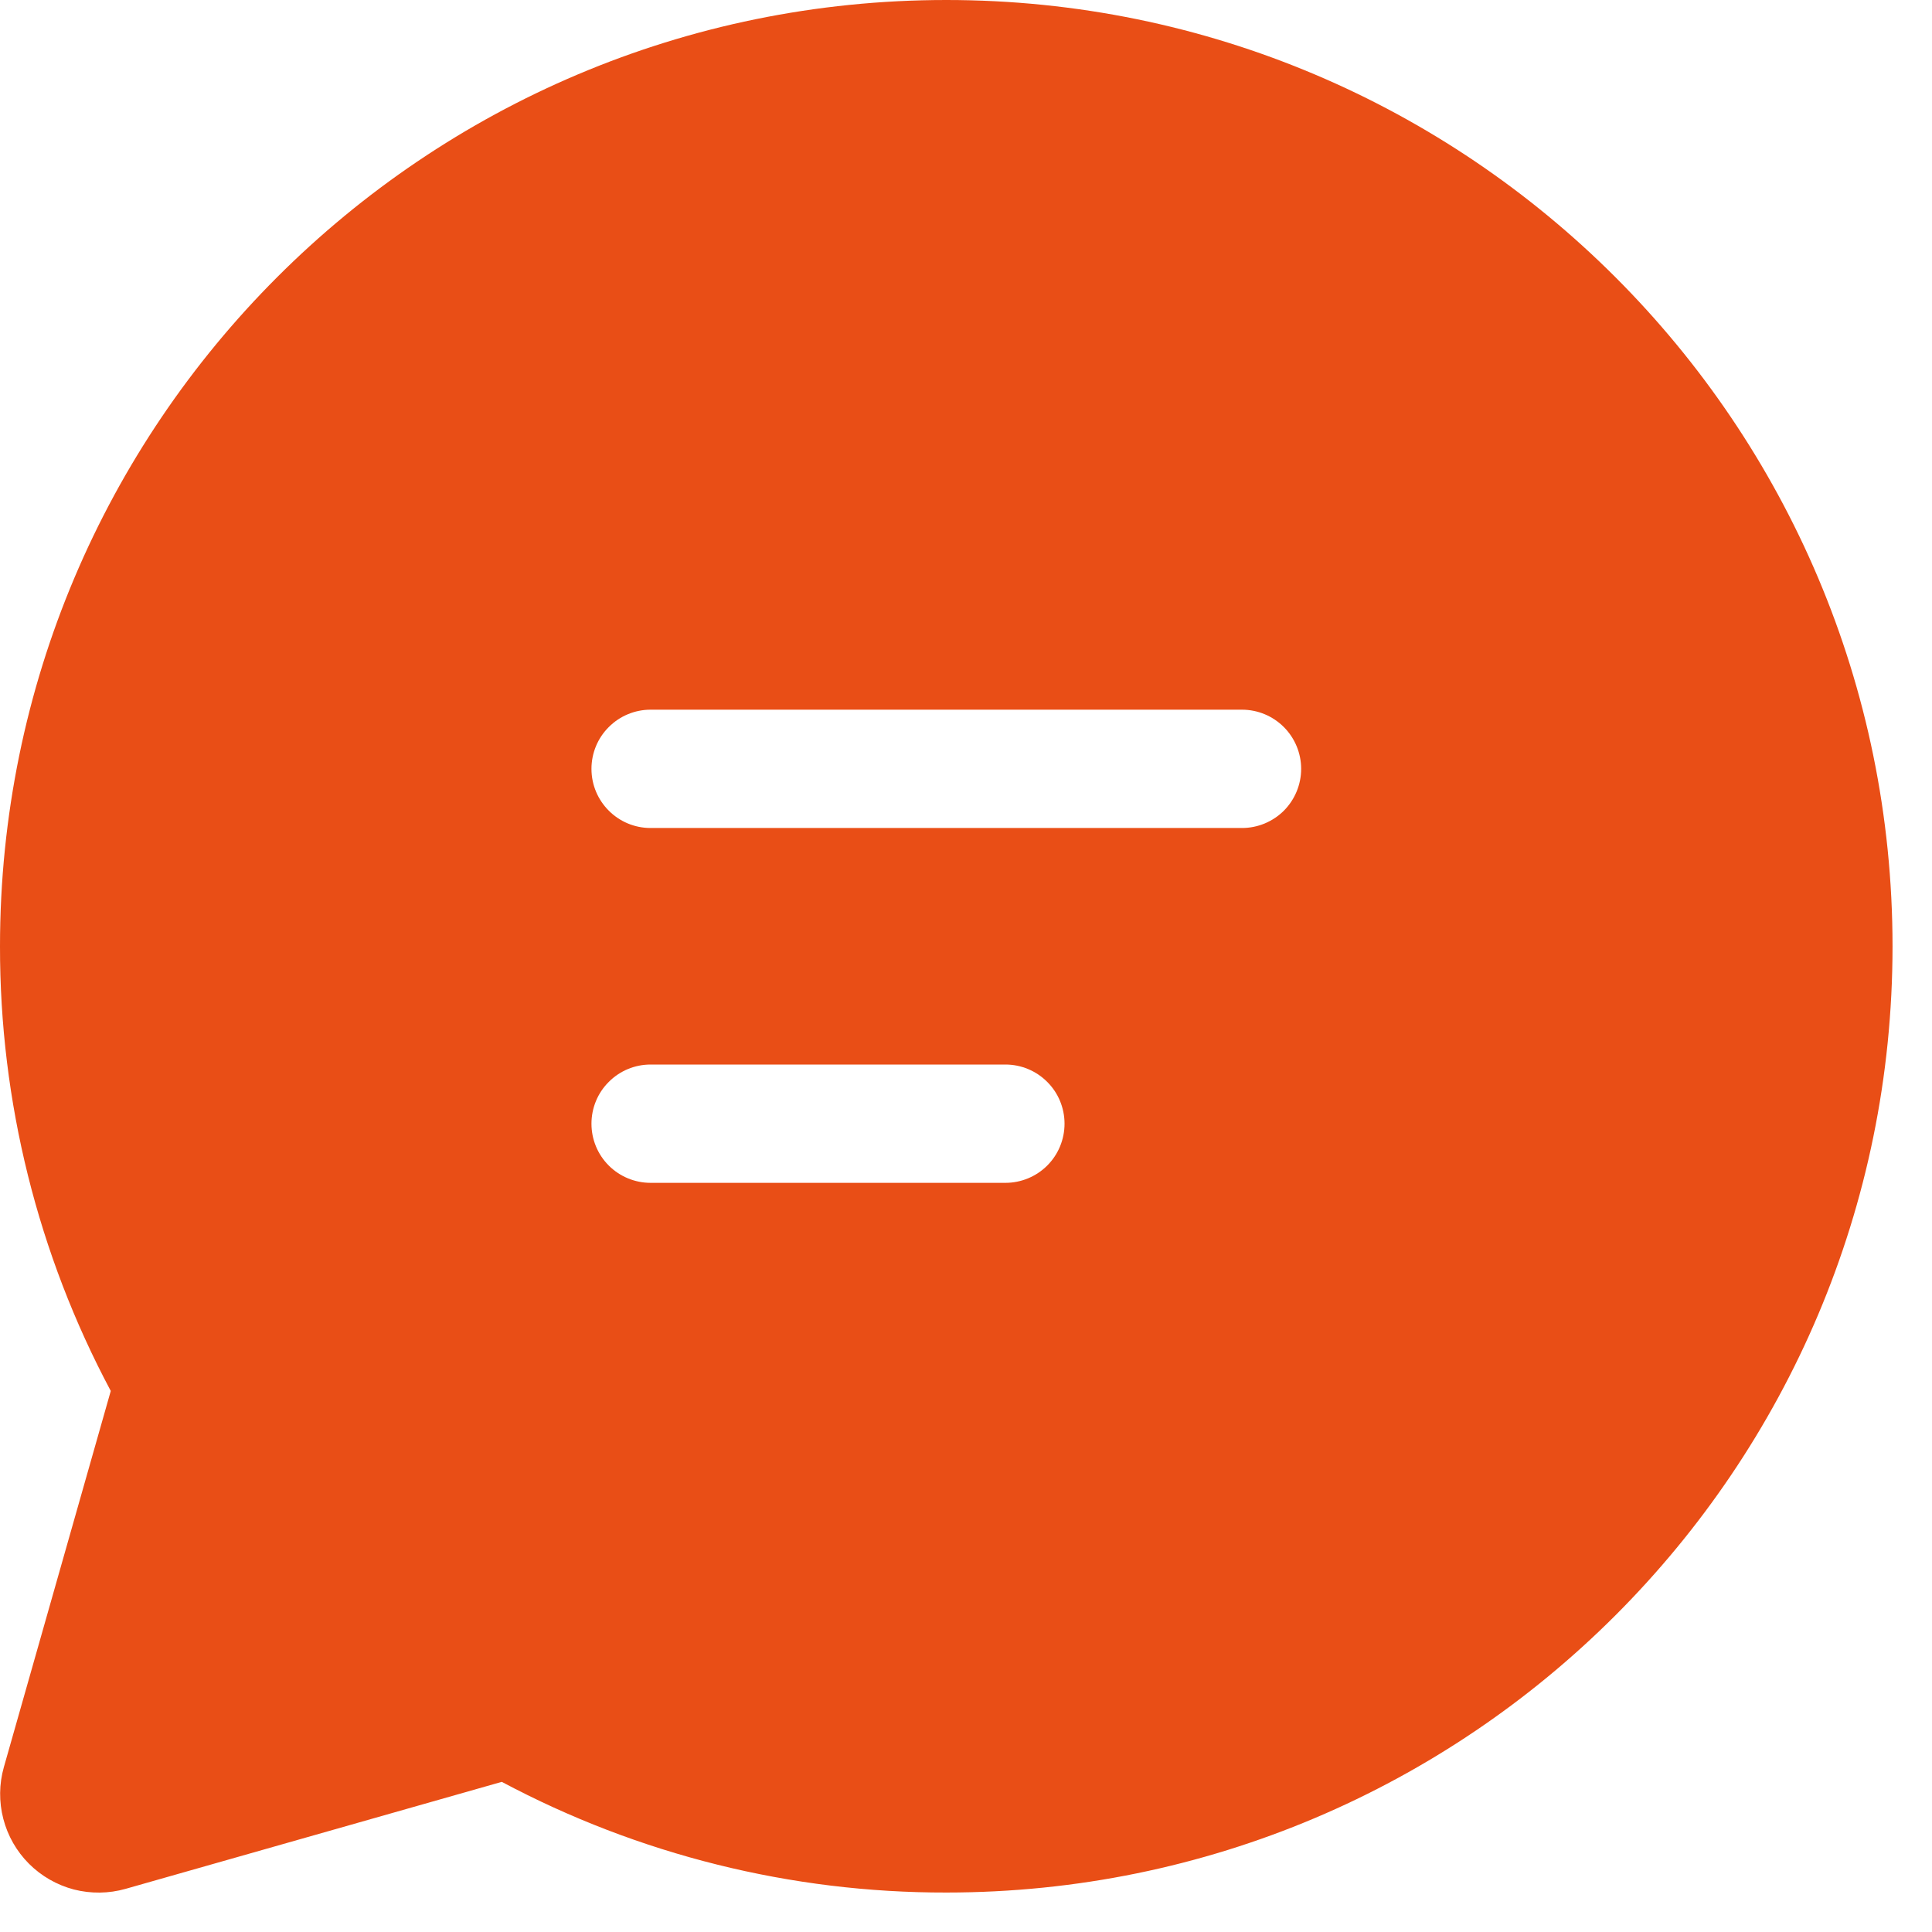
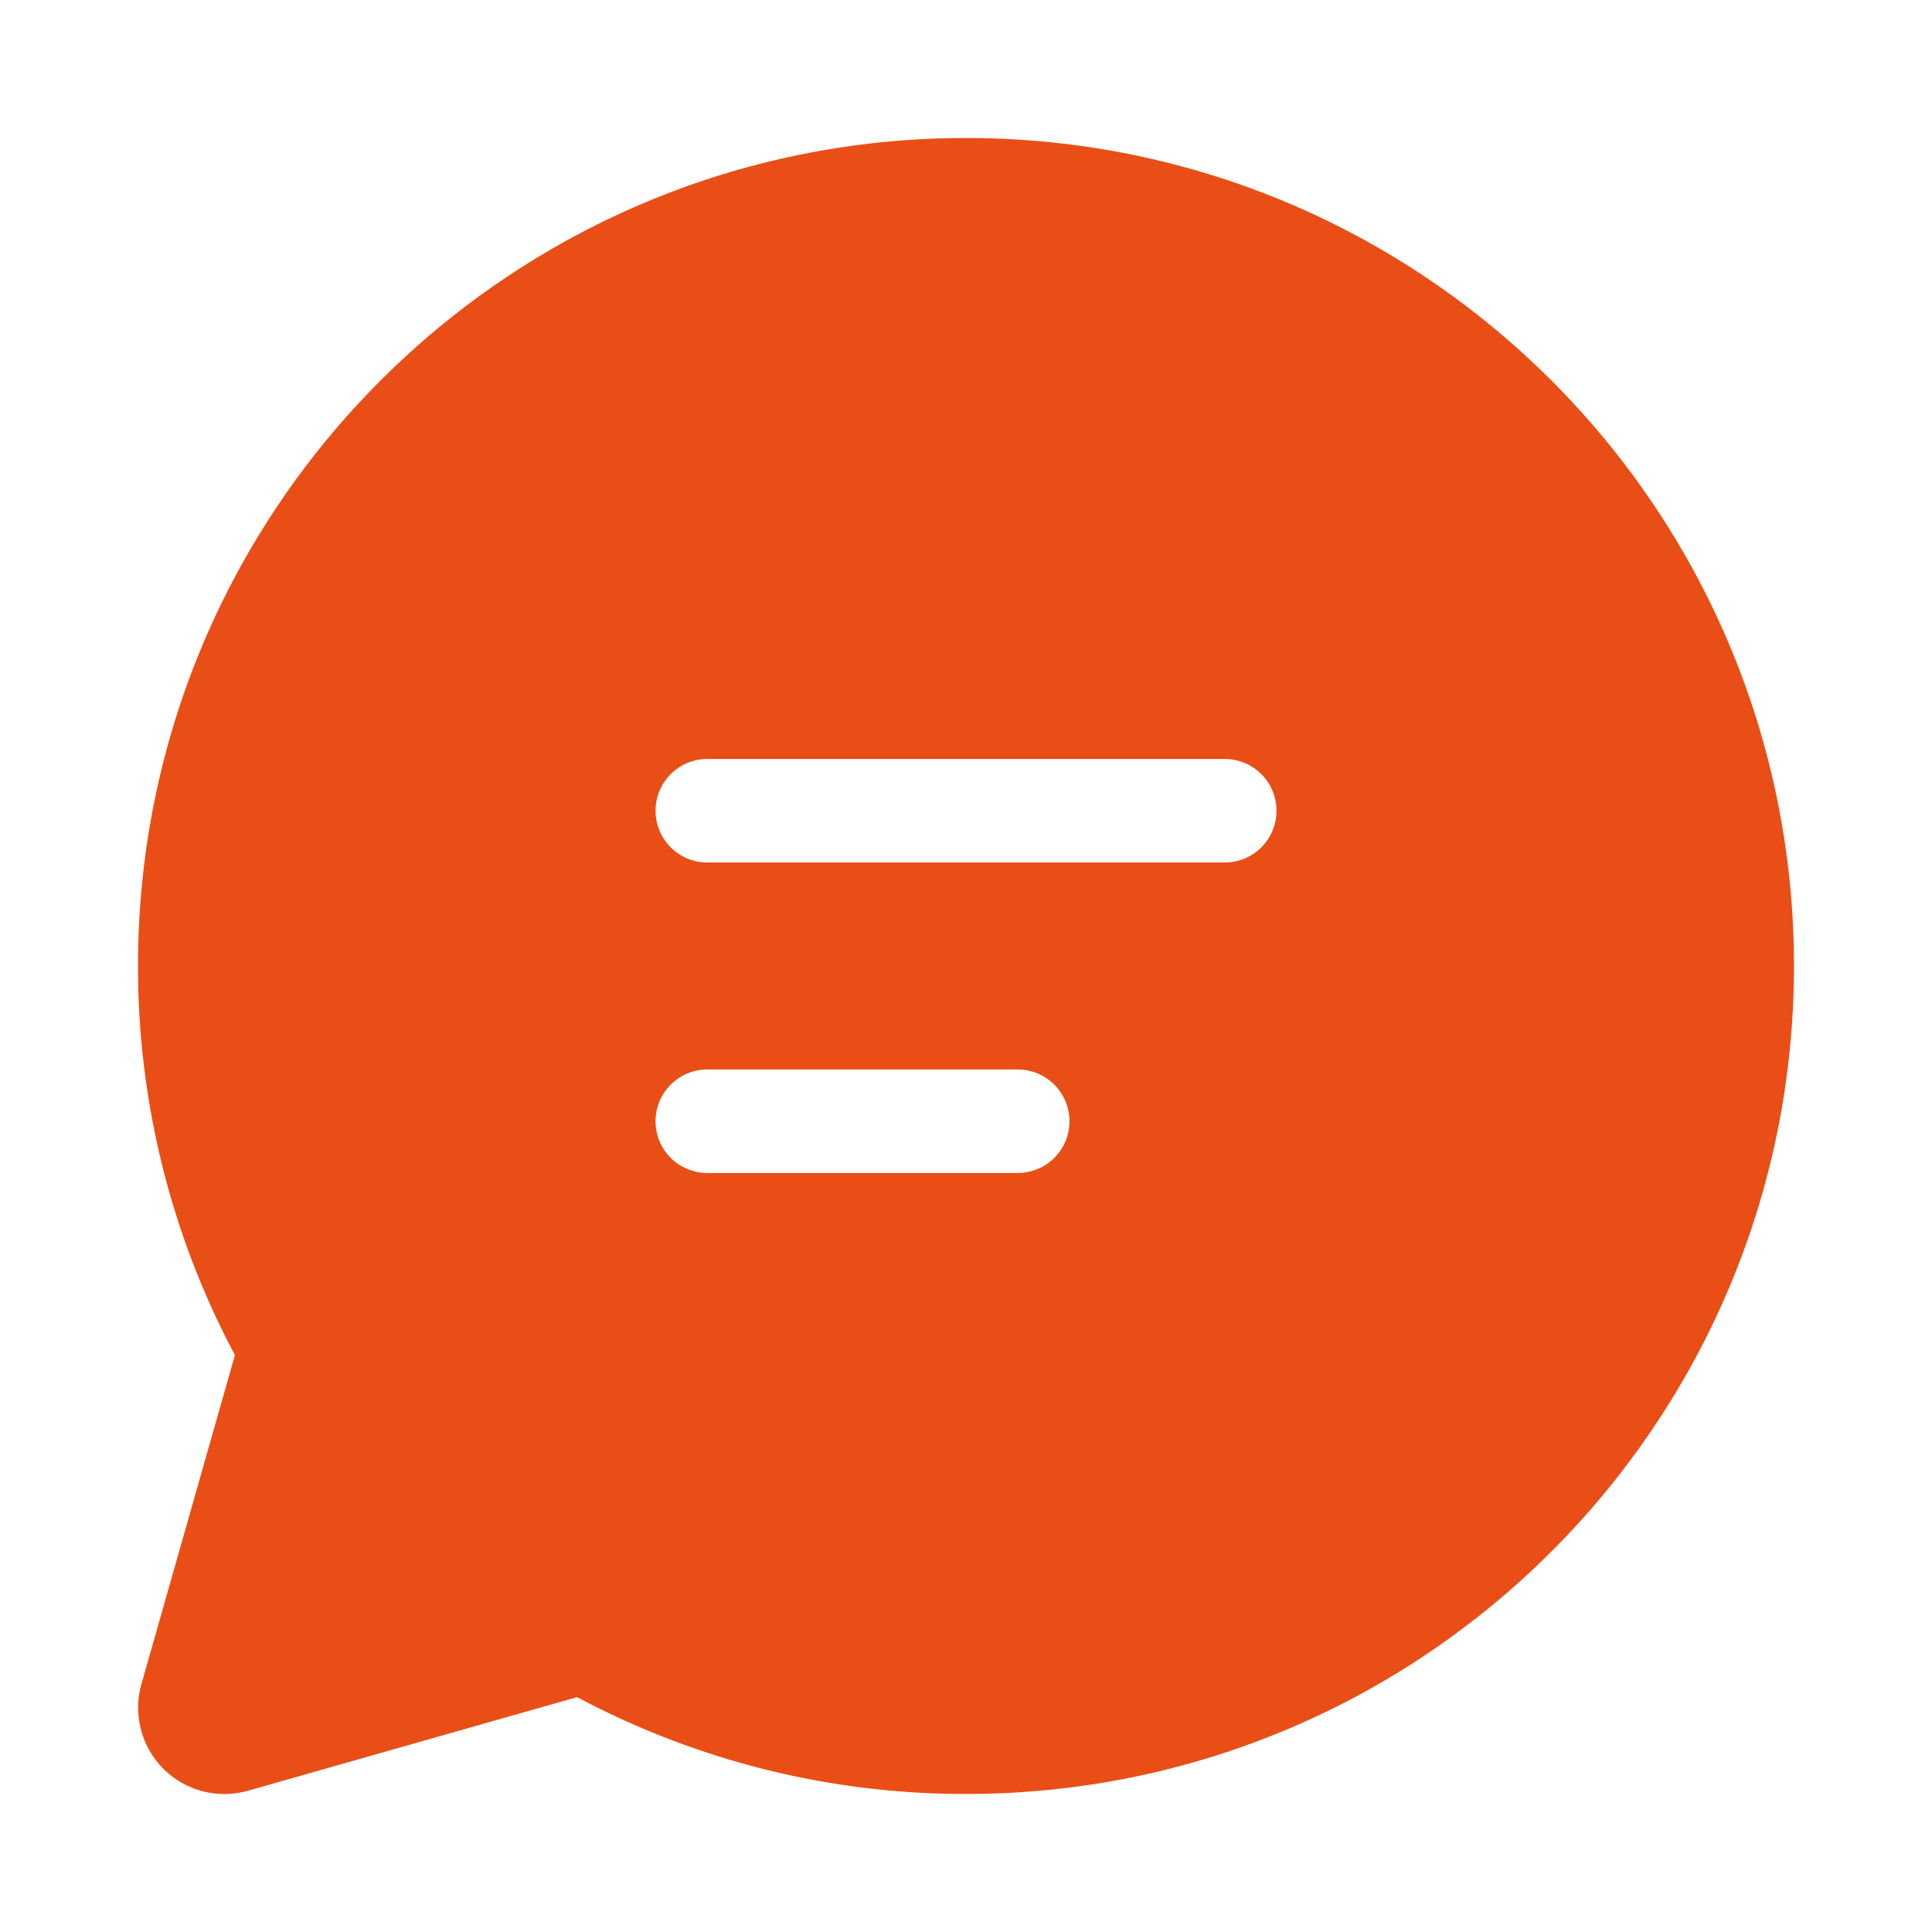
- <svg xmlns="http://www.w3.org/2000/svg" width="21" height="21" viewBox="0 0 21 21" fill="none">
-   <path d="M1.04921e-05 10.286C1.04921e-05 4.605 4.605 0 10.286 0C15.966 0 20.571 4.605 20.571 10.286C20.571 15.966 15.966 20.571 10.286 20.571C8.601 20.574 6.941 20.16 5.454 19.368L1.365 20.531C1.182 20.583 0.988 20.585 0.803 20.538C0.618 20.489 0.45 20.393 0.315 20.258C0.18 20.123 0.084 19.955 0.036 19.77C-0.012 19.585 -0.01 19.391 0.042 19.208L1.204 15.119C0.411 13.632 -0.002 11.971 1.04921e-05 10.286ZM6.429 8.357C6.429 8.712 6.717 9 7.071 9H13.5C13.671 9 13.834 8.932 13.955 8.812C14.075 8.691 14.143 8.528 14.143 8.357C14.143 8.187 14.075 8.023 13.955 7.903C13.834 7.782 13.671 7.714 13.5 7.714H7.071C6.901 7.714 6.737 7.782 6.617 7.903C6.496 8.023 6.429 8.187 6.429 8.357ZM7.071 11.571C6.901 11.571 6.737 11.639 6.617 11.76C6.496 11.88 6.429 12.044 6.429 12.214C6.429 12.385 6.496 12.548 6.617 12.669C6.737 12.789 6.901 12.857 7.071 12.857H10.929C11.099 12.857 11.263 12.789 11.383 12.669C11.504 12.548 11.571 12.385 11.571 12.214C11.571 12.044 11.504 11.88 11.383 11.76C11.263 11.639 11.099 11.571 10.929 11.571H7.071Z" fill="#E94E16" />
+ <svg xmlns="http://www.w3.org/2000/svg" viewBox="0 0 24 24" fill="none" preserveAspectRatio="xMidYMid meet">
+   <path transform="translate(1.7143 1.7143)" d="M1.04921e-05 10.286C1.04921e-05 4.605 4.605 0 10.286 0C15.966 0 20.571 4.605 20.571 10.286C20.571 15.966 15.966 20.571 10.286 20.571C8.601 20.574 6.941 20.16 5.454 19.368L1.365 20.531C1.182 20.583 0.988 20.585 0.803 20.538C0.618 20.489 0.45 20.393 0.315 20.258C0.18 20.123 0.084 19.955 0.036 19.77C-0.012 19.585 -0.01 19.391 0.042 19.208L1.204 15.119C0.411 13.632 -0.002 11.971 1.04921e-05 10.286ZM6.429 8.357C6.429 8.712 6.717 9 7.071 9H13.5C13.671 9 13.834 8.932 13.955 8.812C14.075 8.691 14.143 8.528 14.143 8.357C14.143 8.187 14.075 8.023 13.955 7.903C13.834 7.782 13.671 7.714 13.5 7.714H7.071C6.901 7.714 6.737 7.782 6.617 7.903C6.496 8.023 6.429 8.187 6.429 8.357ZM7.071 11.571C6.901 11.571 6.737 11.639 6.617 11.76C6.496 11.88 6.429 12.044 6.429 12.214C6.429 12.385 6.496 12.548 6.617 12.669C6.737 12.789 6.901 12.857 7.071 12.857H10.929C11.099 12.857 11.263 12.789 11.383 12.669C11.504 12.548 11.571 12.385 11.571 12.214C11.571 12.044 11.504 11.88 11.383 11.76C11.263 11.639 11.099 11.571 10.929 11.571H7.071Z" fill="#E94E16" />
</svg>
